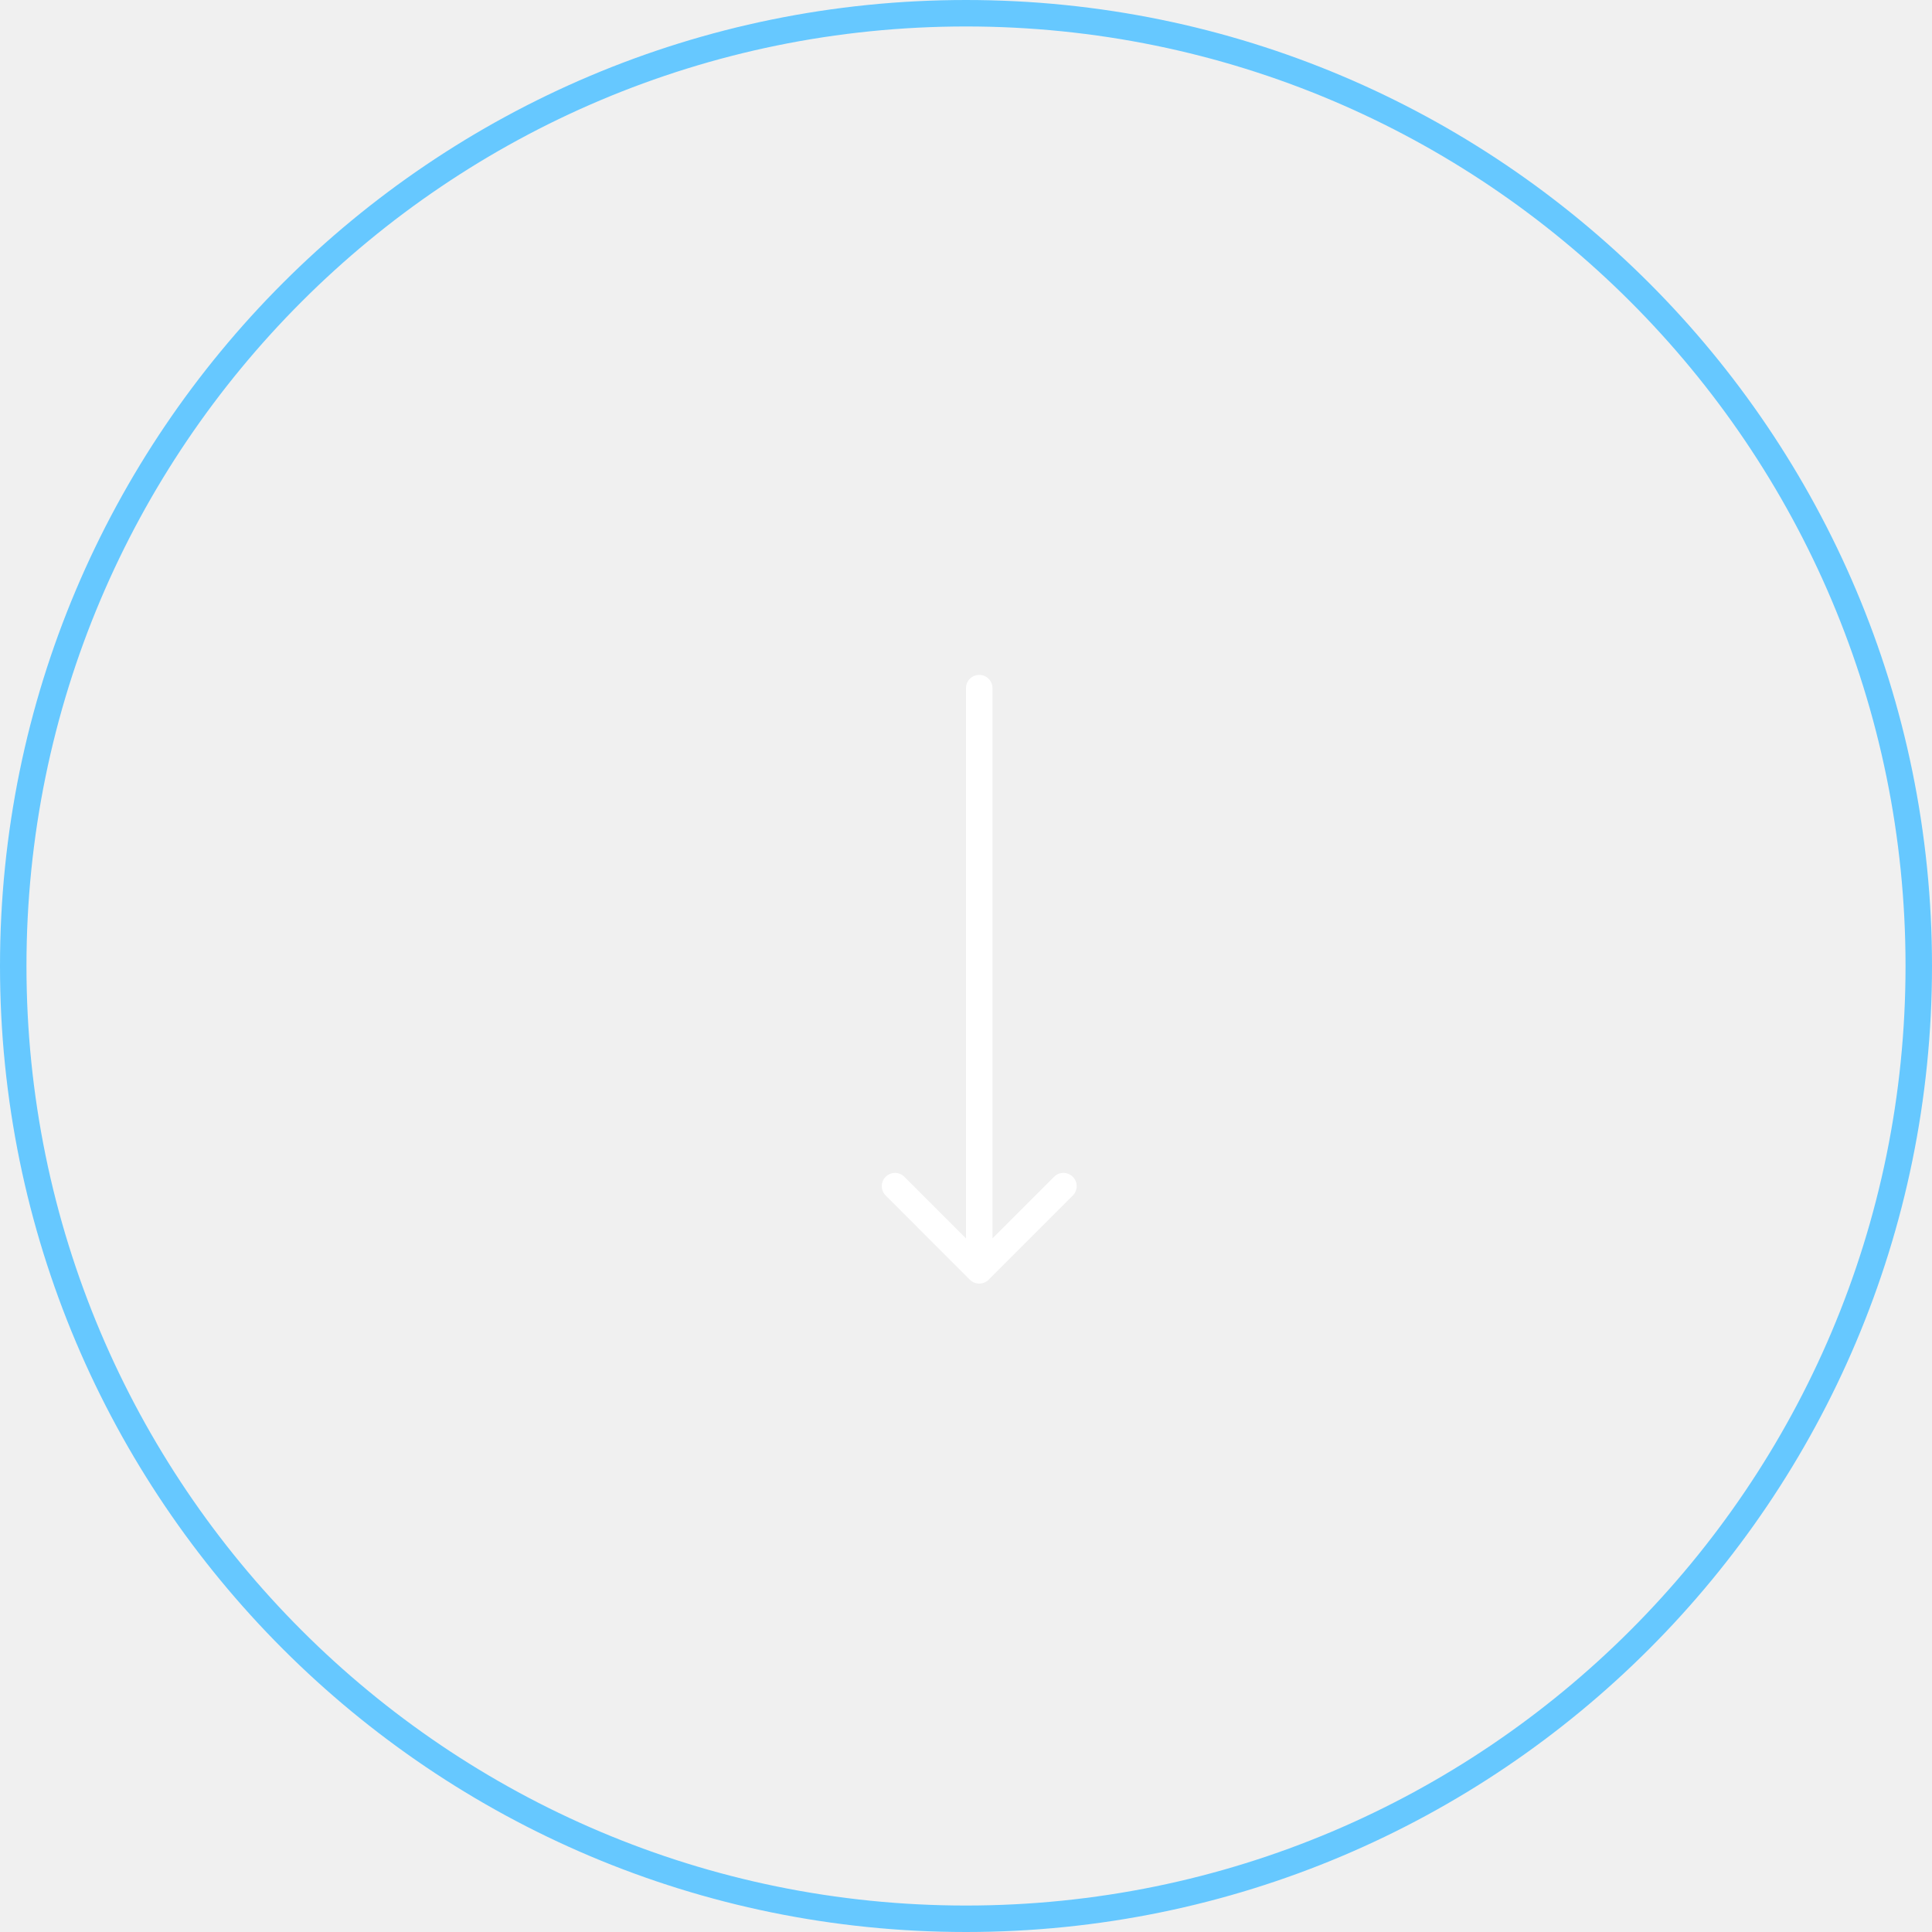
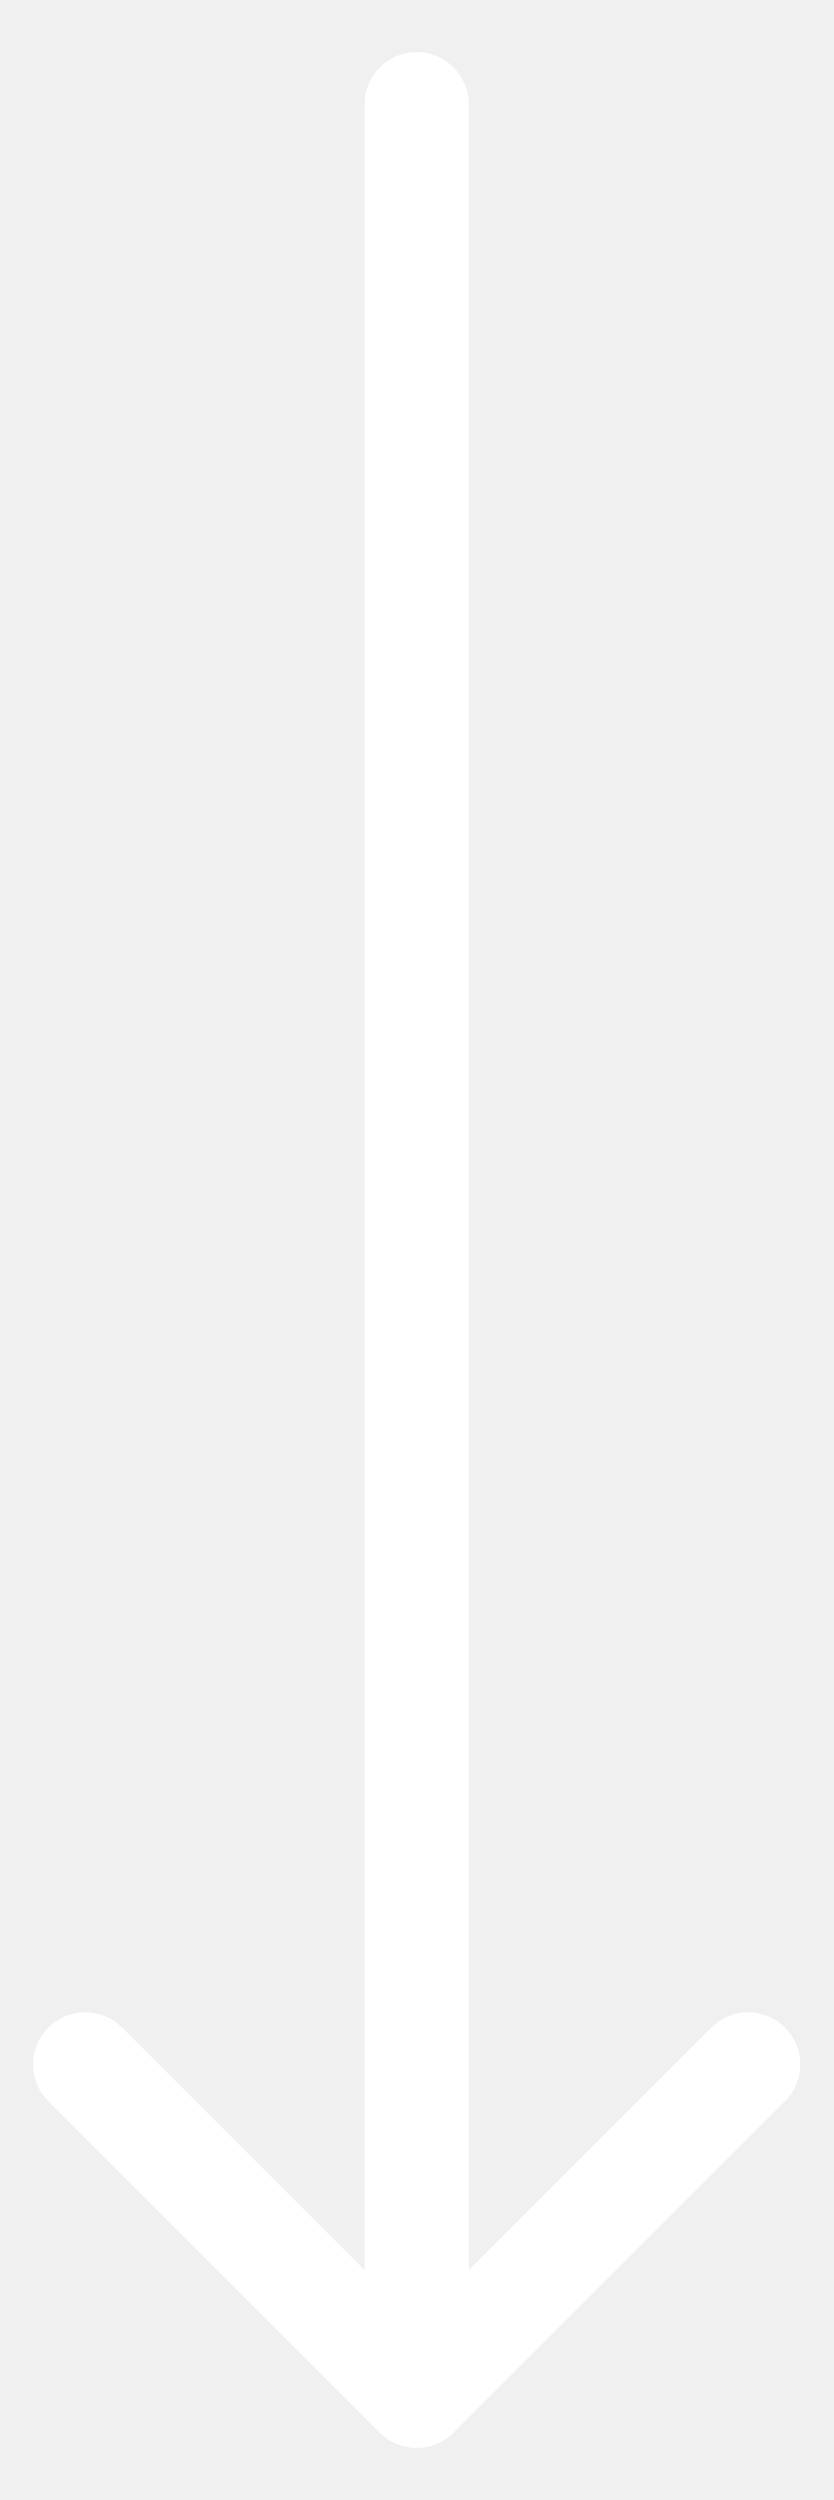
- <svg xmlns="http://www.w3.org/2000/svg" width="73" height="73" viewBox="0 0 73 73" fill="none">
-   <path d="M37.5 26C37.5 25.724 37.276 25.5 37 25.5C36.724 25.5 36.5 25.724 36.5 26L37.5 26ZM36.646 48.354C36.842 48.549 37.158 48.549 37.354 48.354L40.535 45.172C40.731 44.976 40.731 44.66 40.535 44.465C40.34 44.269 40.024 44.269 39.828 44.465L37 47.293L34.172 44.465C33.976 44.269 33.66 44.269 33.465 44.465C33.269 44.66 33.269 44.976 33.465 45.172L36.646 48.354ZM36.5 26L36.5 48L37.5 48L37.5 26L36.5 26Z" fill="white" />
-   <rect x="0.5" y="0.5" width="72" height="72" rx="36" stroke="#66C8FF" />
+ <svg xmlns="http://www.w3.org/2000/svg" width="8" height="24" viewBox="0 0 8 24" fill="none">
+   <path d="M4.5 1C4.5 0.724 4.276 0.5 4 0.5C3.724 0.5 3.5 0.724 3.5 1L4.5 1ZM3.646 23.354C3.842 23.549 4.158 23.549 4.354 23.354L7.536 20.172C7.731 19.976 7.731 19.66 7.536 19.465C7.34 19.269 7.024 19.269 6.828 19.465L4 22.293L1.172 19.465C0.976 19.269 0.66 19.269 0.464 19.465C0.269 19.66 0.269 19.976 0.464 20.172L3.646 23.354ZM3.5 1L3.5 23L4.5 23L4.5 1L3.5 1Z" fill="white" />
</svg>
